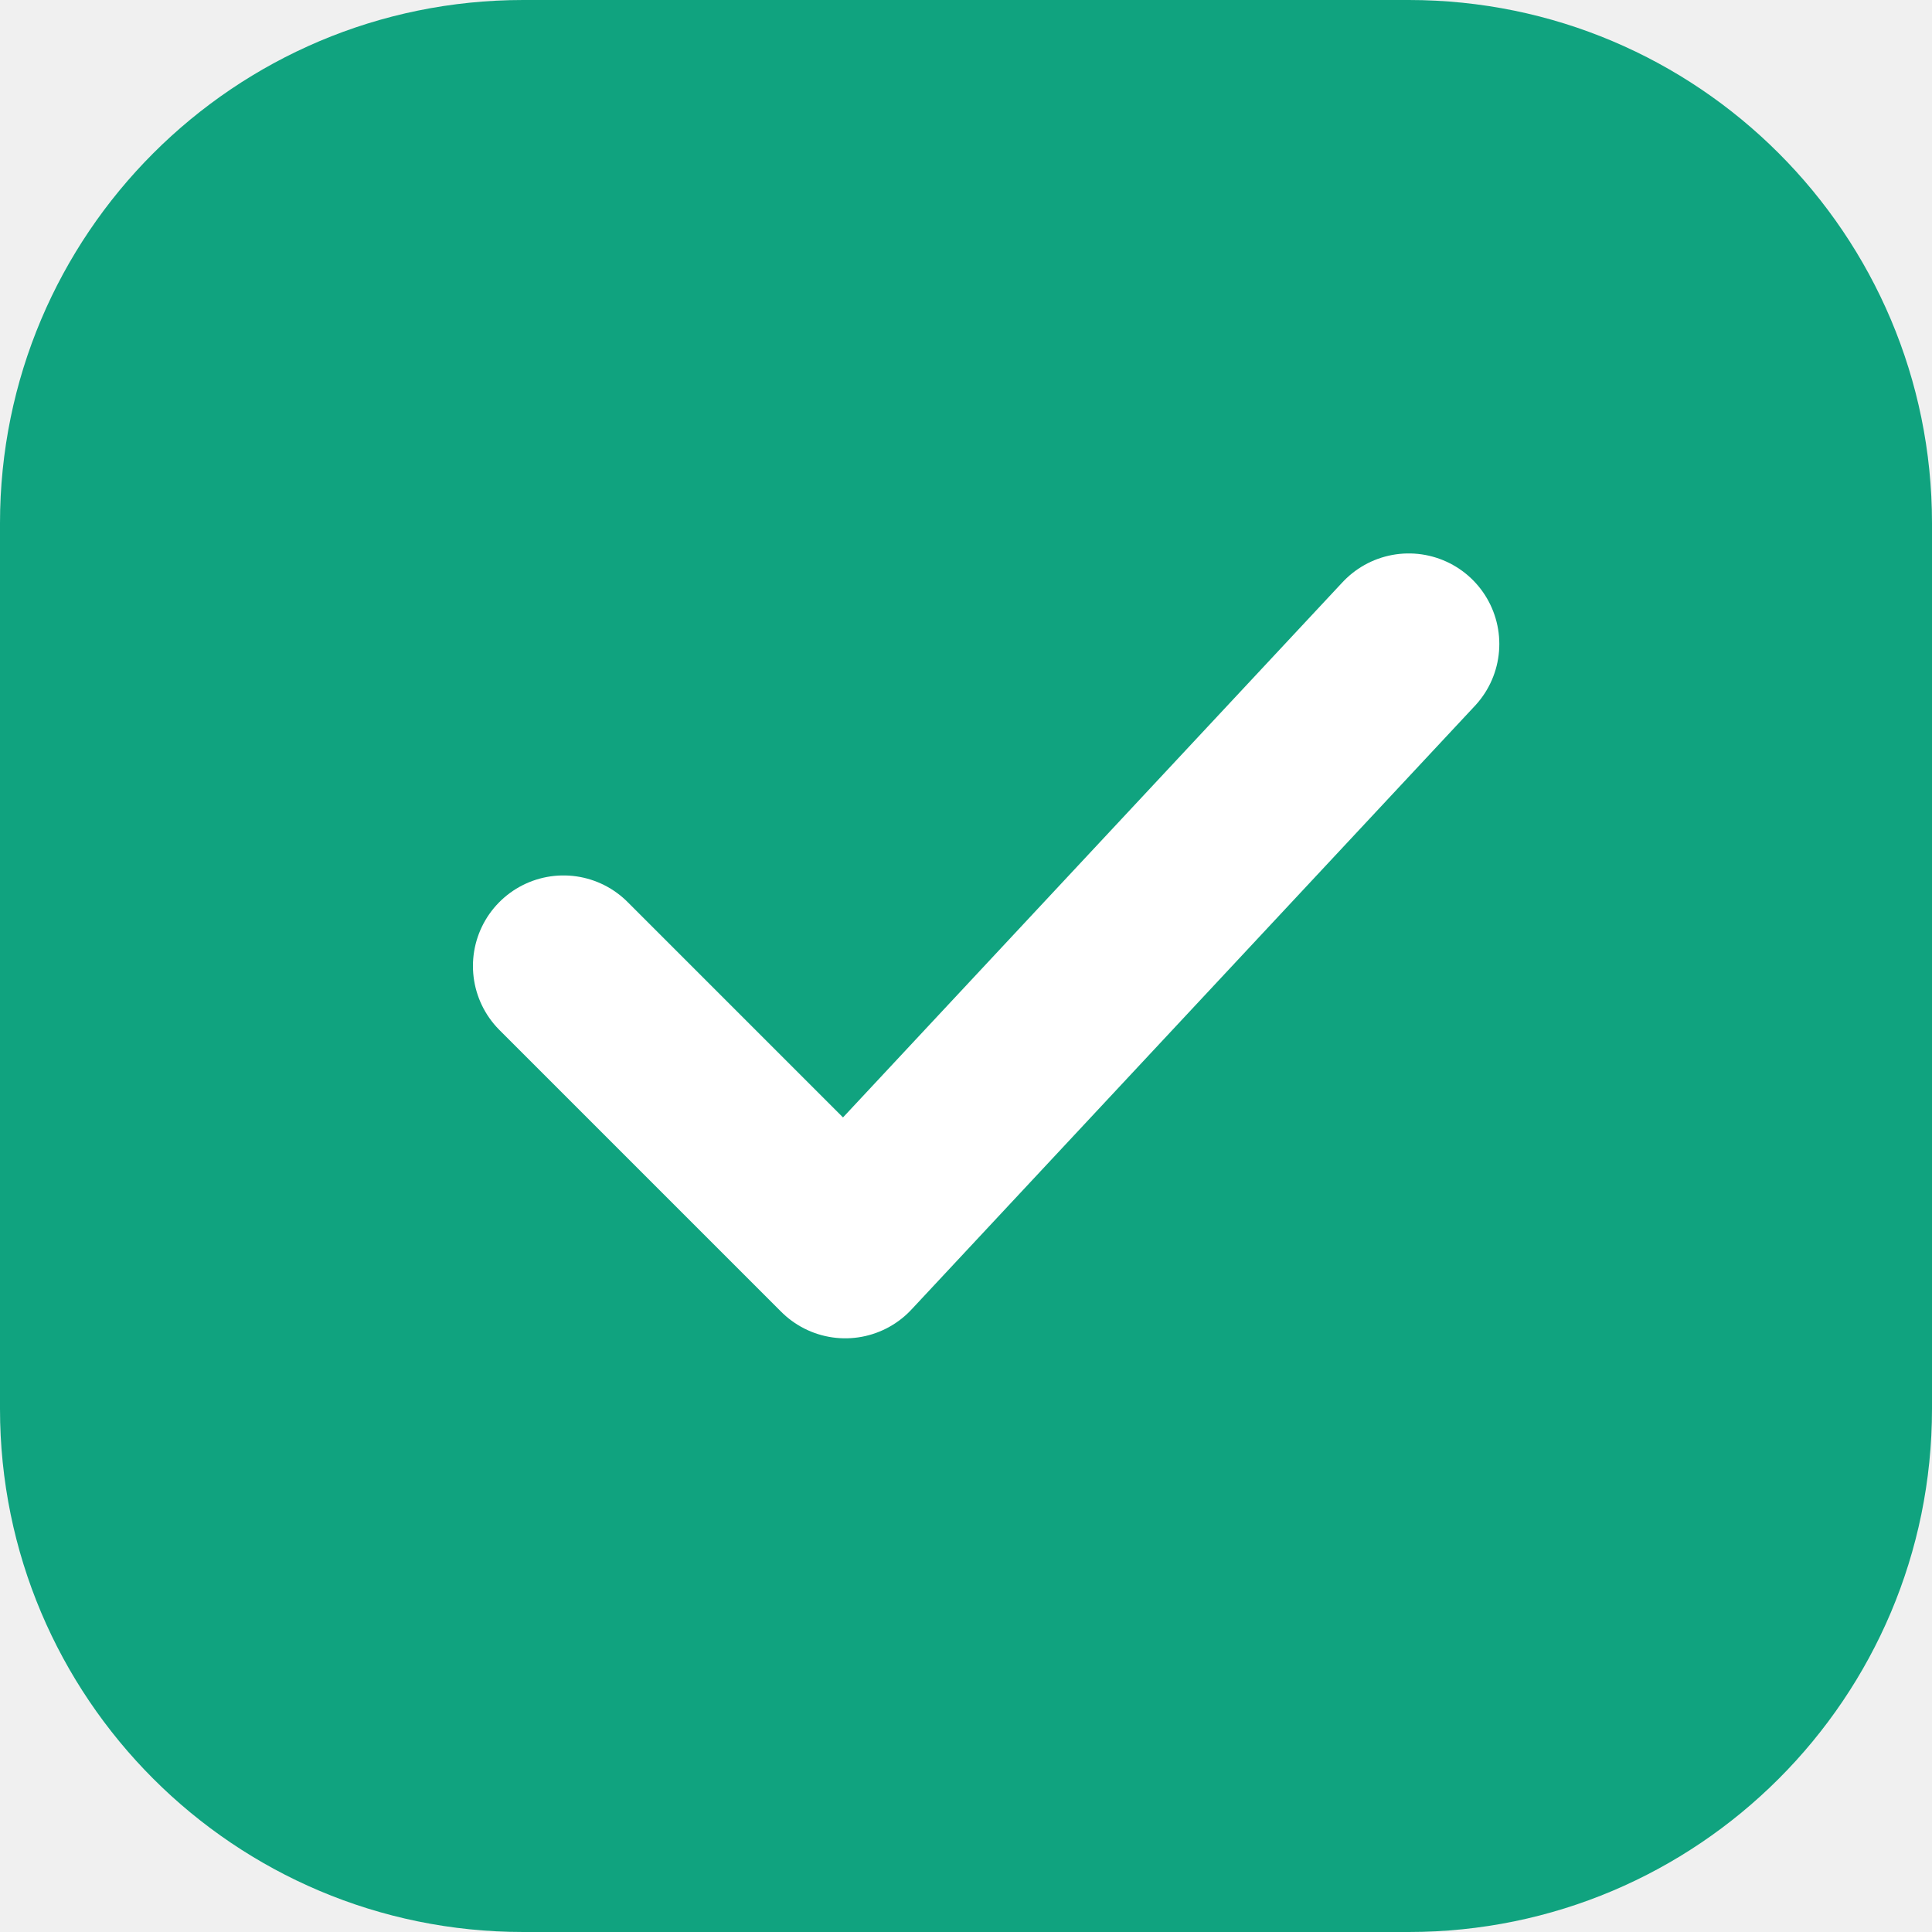
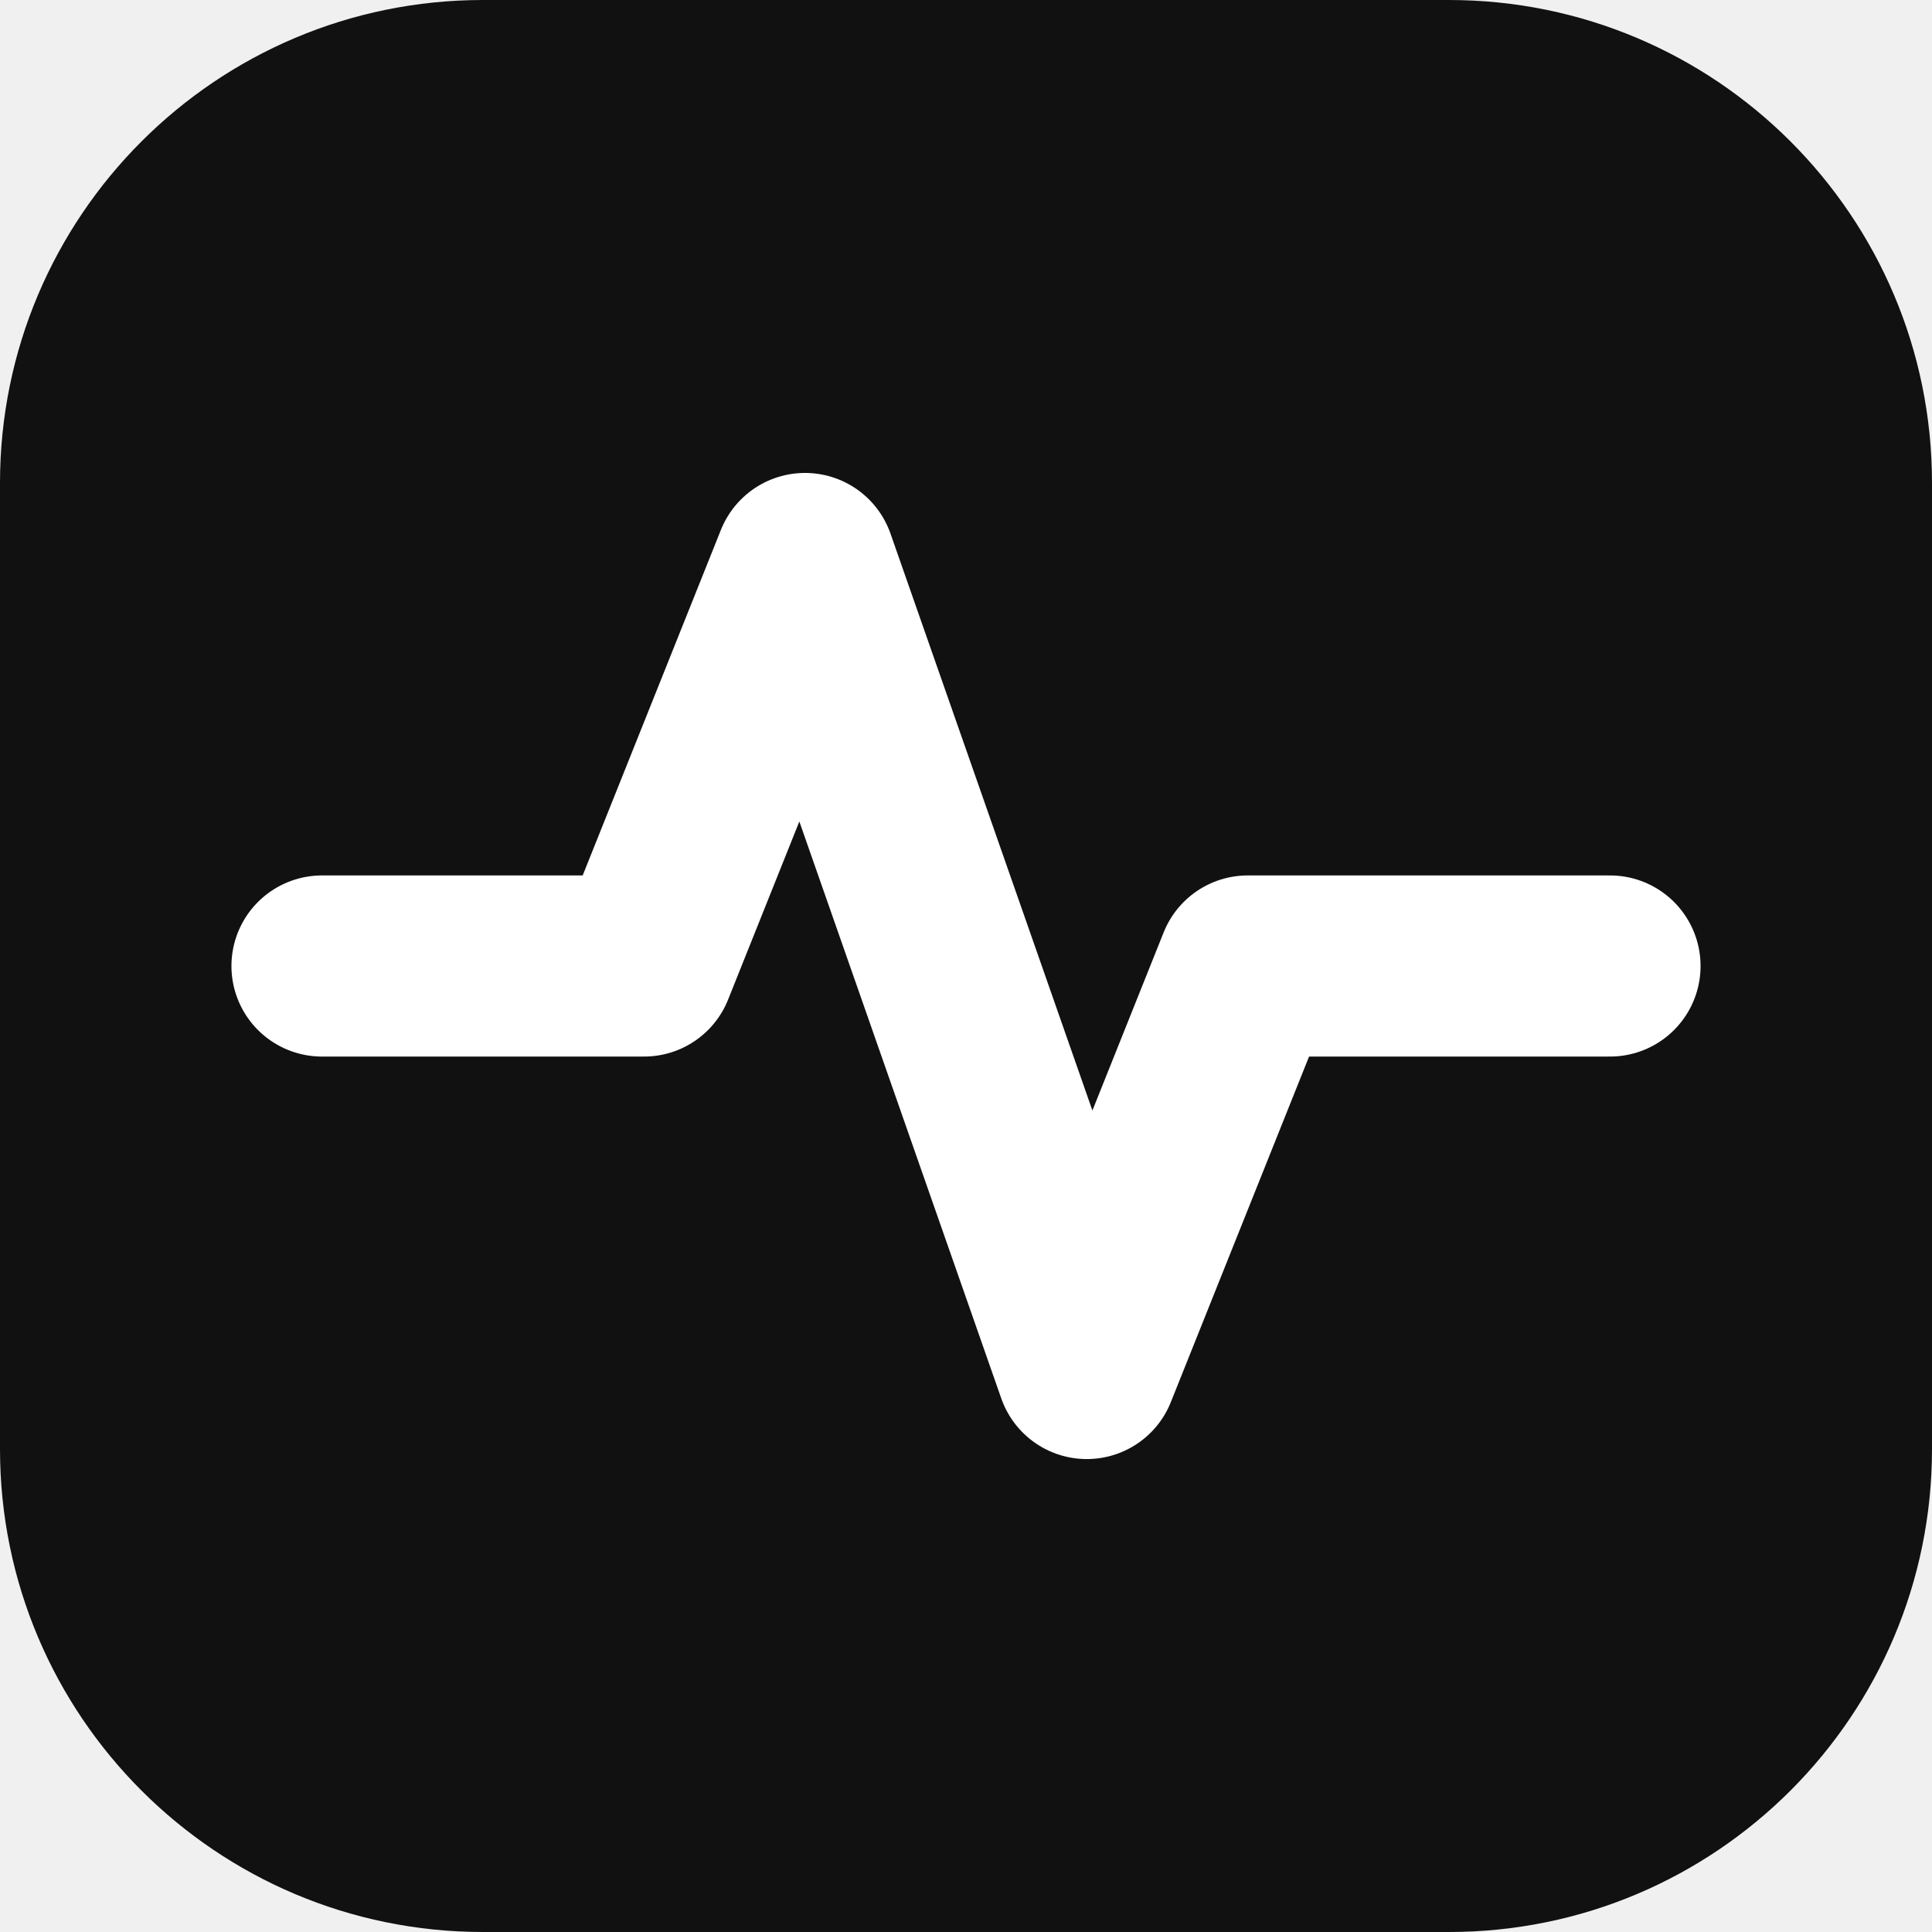
<svg xmlns="http://www.w3.org/2000/svg" viewBox="0 0 48 48">
-   <rect width="48" height="48" rx="13" fill="#10a37f" />
-   <path d="m14 24 7 7 14-15" fill="none" stroke="#fff" stroke-width="4.5" stroke-linecap="round" stroke-linejoin="round" />
+   <rect width="48" height="48" rx="12" fill="#111111" />
+   <path d="M8 24h8l4-10 7 20 4-10h9" fill="none" stroke="#ffffff" stroke-width="4.5" stroke-linecap="round" stroke-linejoin="round" />
</svg>
